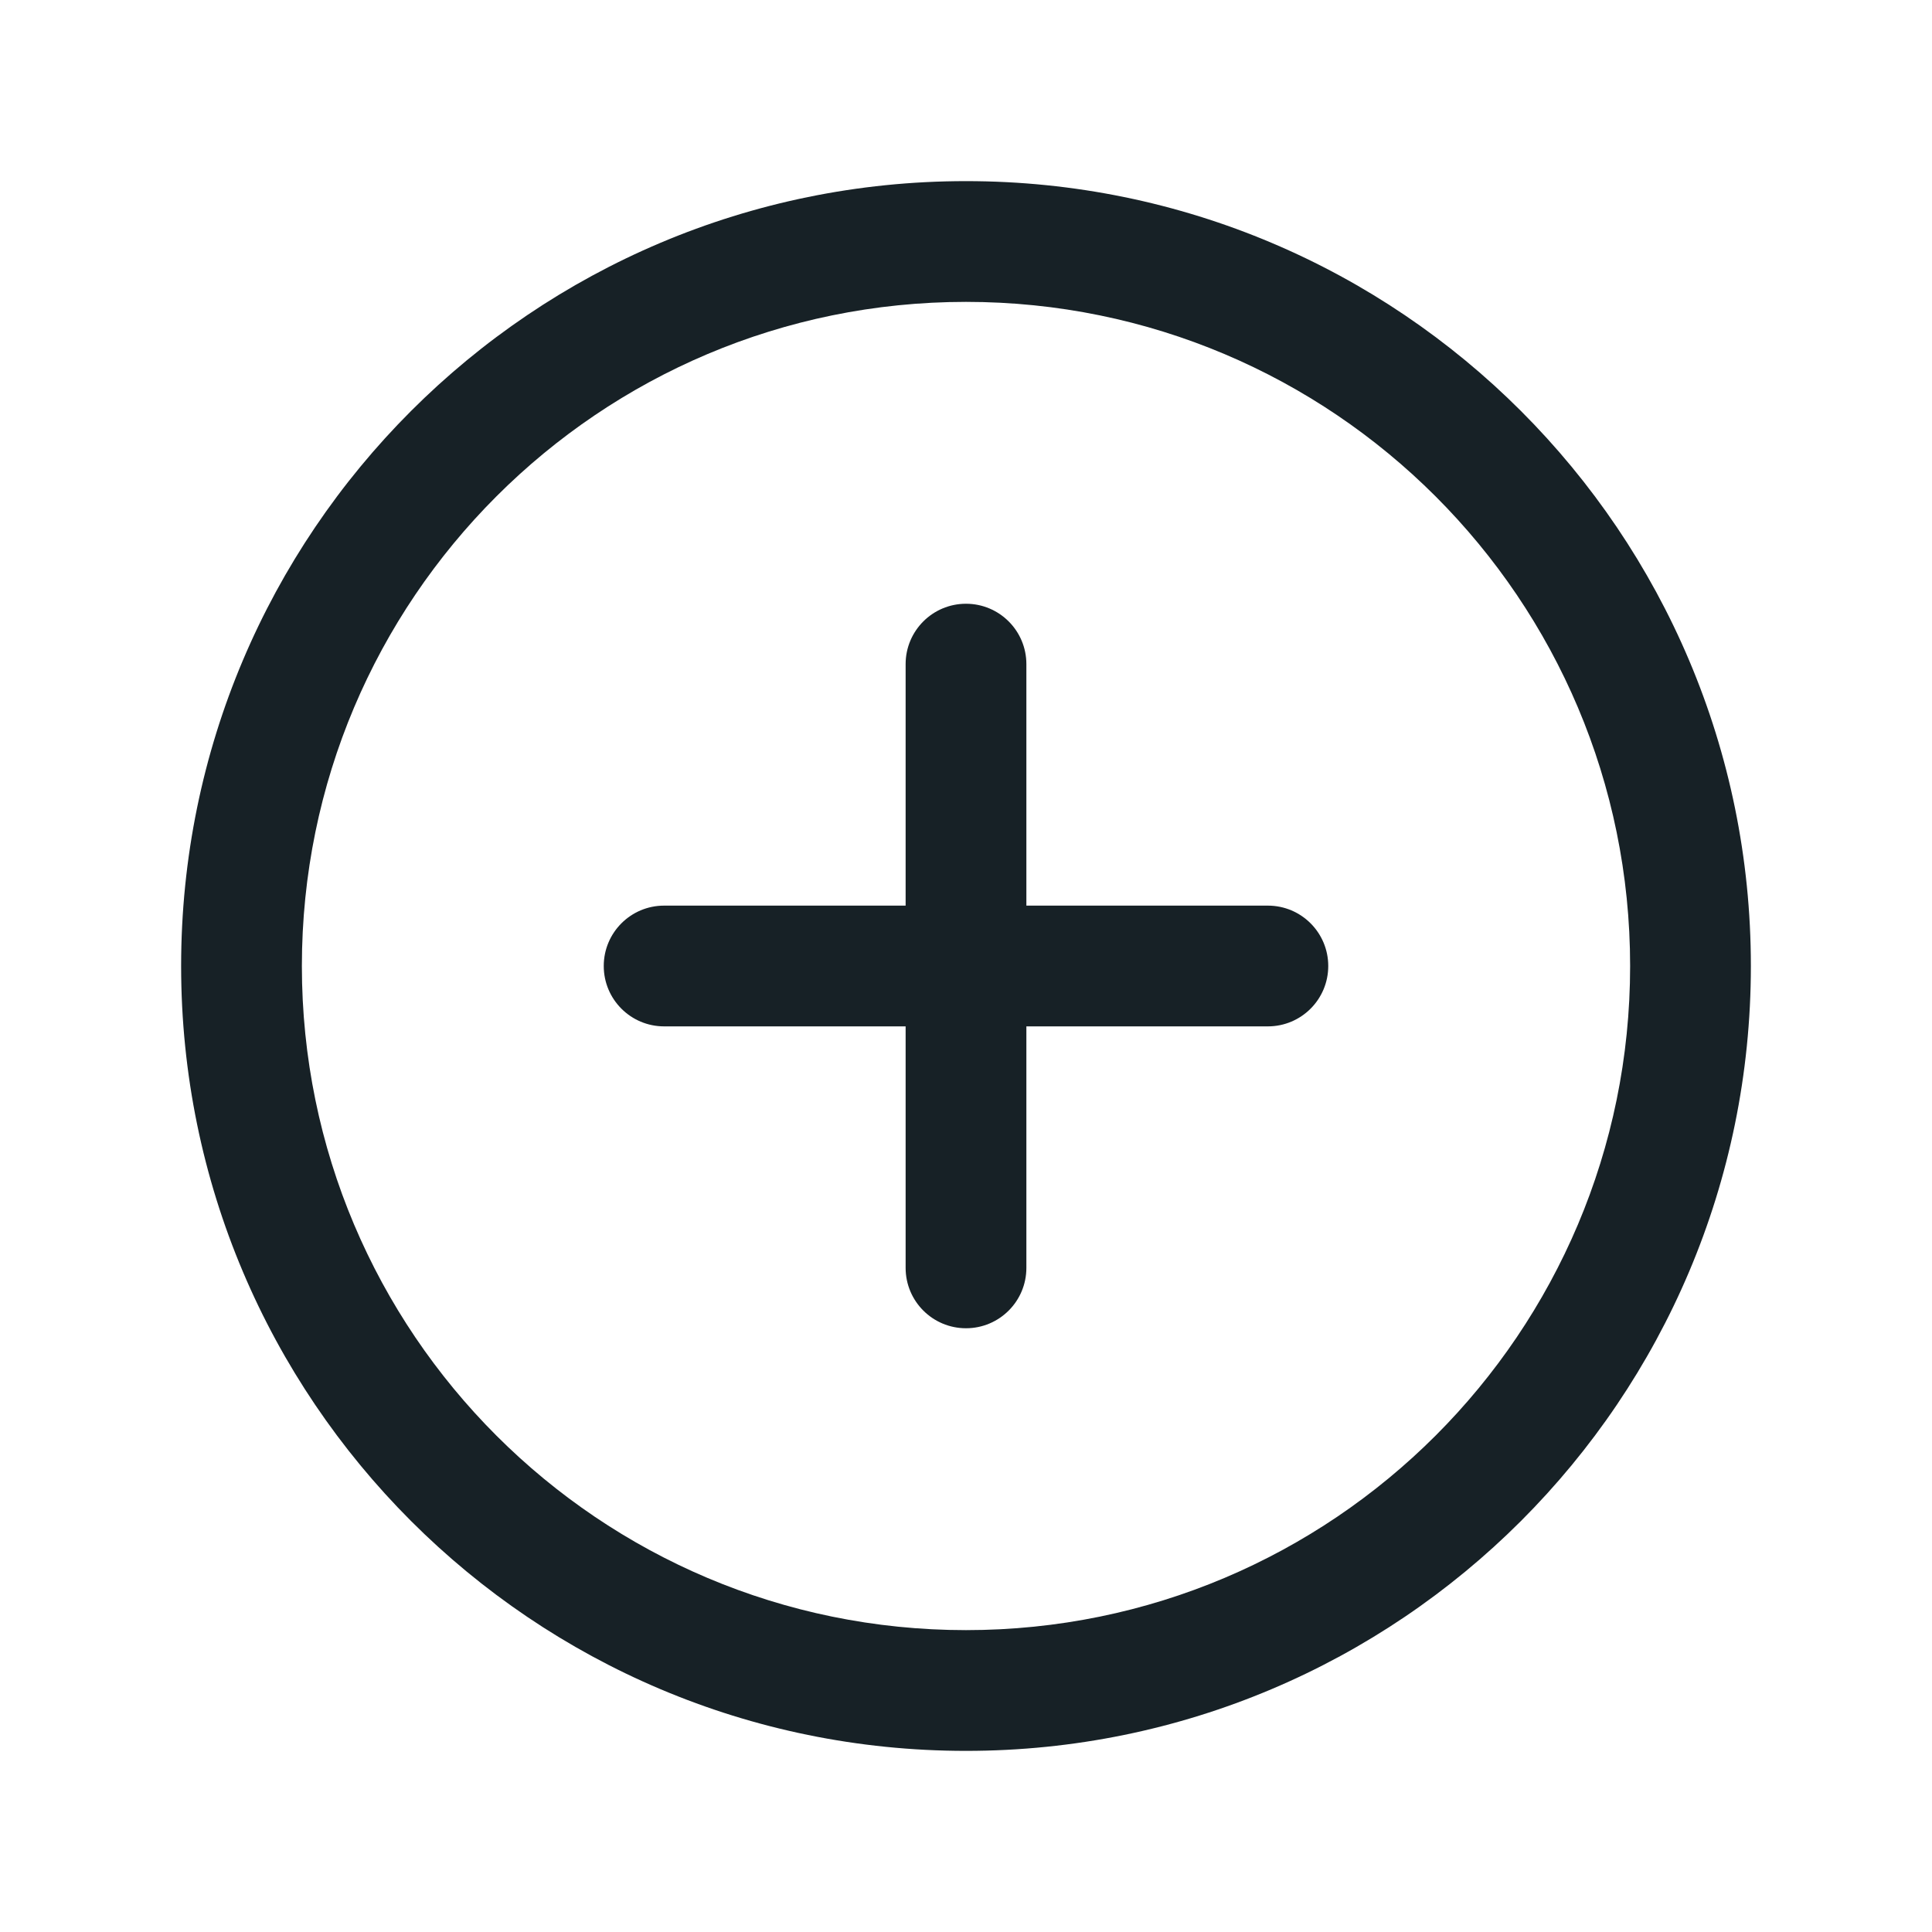
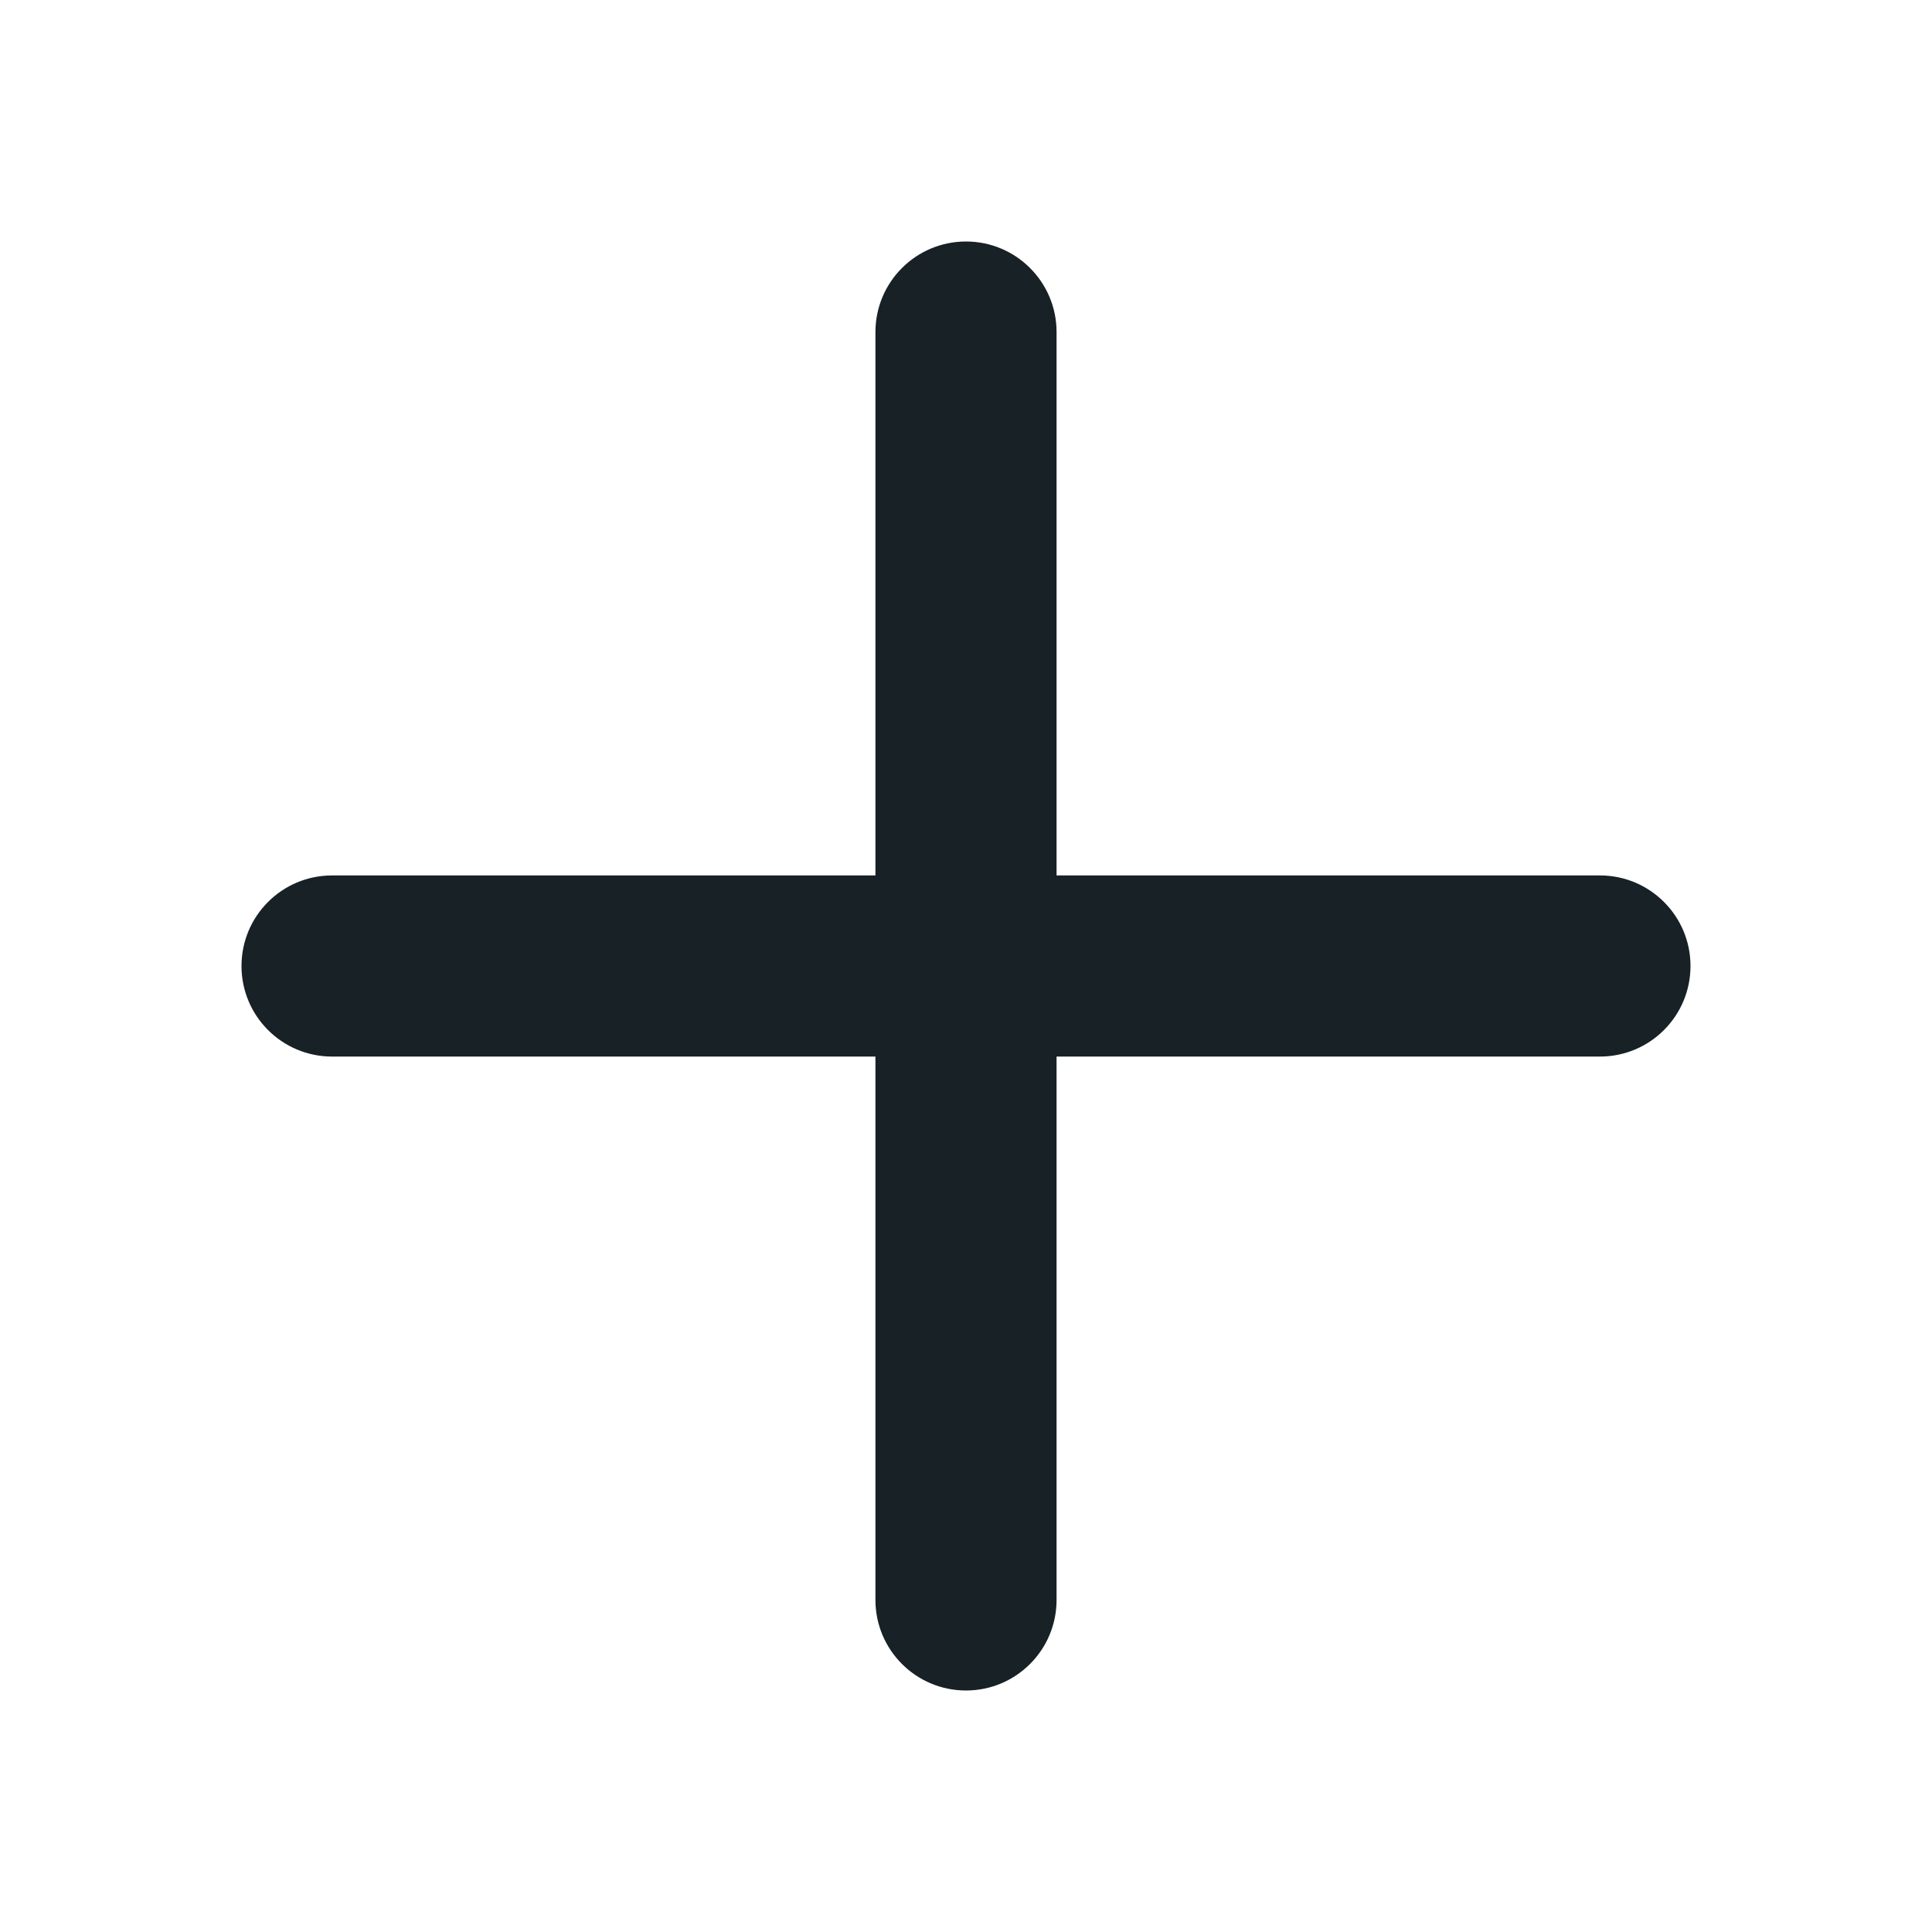
<svg xmlns="http://www.w3.org/2000/svg" width="64" height="64" viewBox="0 0 64 64" fill="none">
-   <path fill-rule="evenodd" clip-rule="evenodd" d="M32 10C19.85 10 10 19.85 10 32C10 44.15 19.85 54 32 54C44.15 54 54 44.15 54 32C54 19.85 44.15 10 32 10ZM6 32C6 17.641 17.641 6 32 6C46.359 6 58 17.641 58 32C58 46.359 46.359 58 32 58C17.641 58 6 46.359 6 32Z" fill="#172126" />
-   <path fill-rule="evenodd" clip-rule="evenodd" d="M20 32C20 30.895 20.895 30 22 30H42C43.105 30 44 30.895 44 32C44 33.105 43.105 34 42 34H22C20.895 34 20 33.105 20 32Z" fill="#172126" />
-   <path fill-rule="evenodd" clip-rule="evenodd" d="M32 20C33.105 20 34 20.895 34 22V42C34 43.105 33.105 44 32 44C30.895 44 30 43.105 30 42V22C30 20.895 30.895 20 32 20Z" fill="#172126" />
+   <path d="M35 11C35 9.343 33.657 8 32 8C30.343 8 29 9.343 29 11V29H11C9.343 29 8 30.343 8 32C8 33.657 9.343 35 11 35H29V53C29 54.657 30.343 56 32 56C33.657 56 35 54.657 35 53V35H53C54.657 35 56 33.657 56 32C56 30.343 54.657 29 53 29H35V11Z" fill="#172126" />
</svg>
